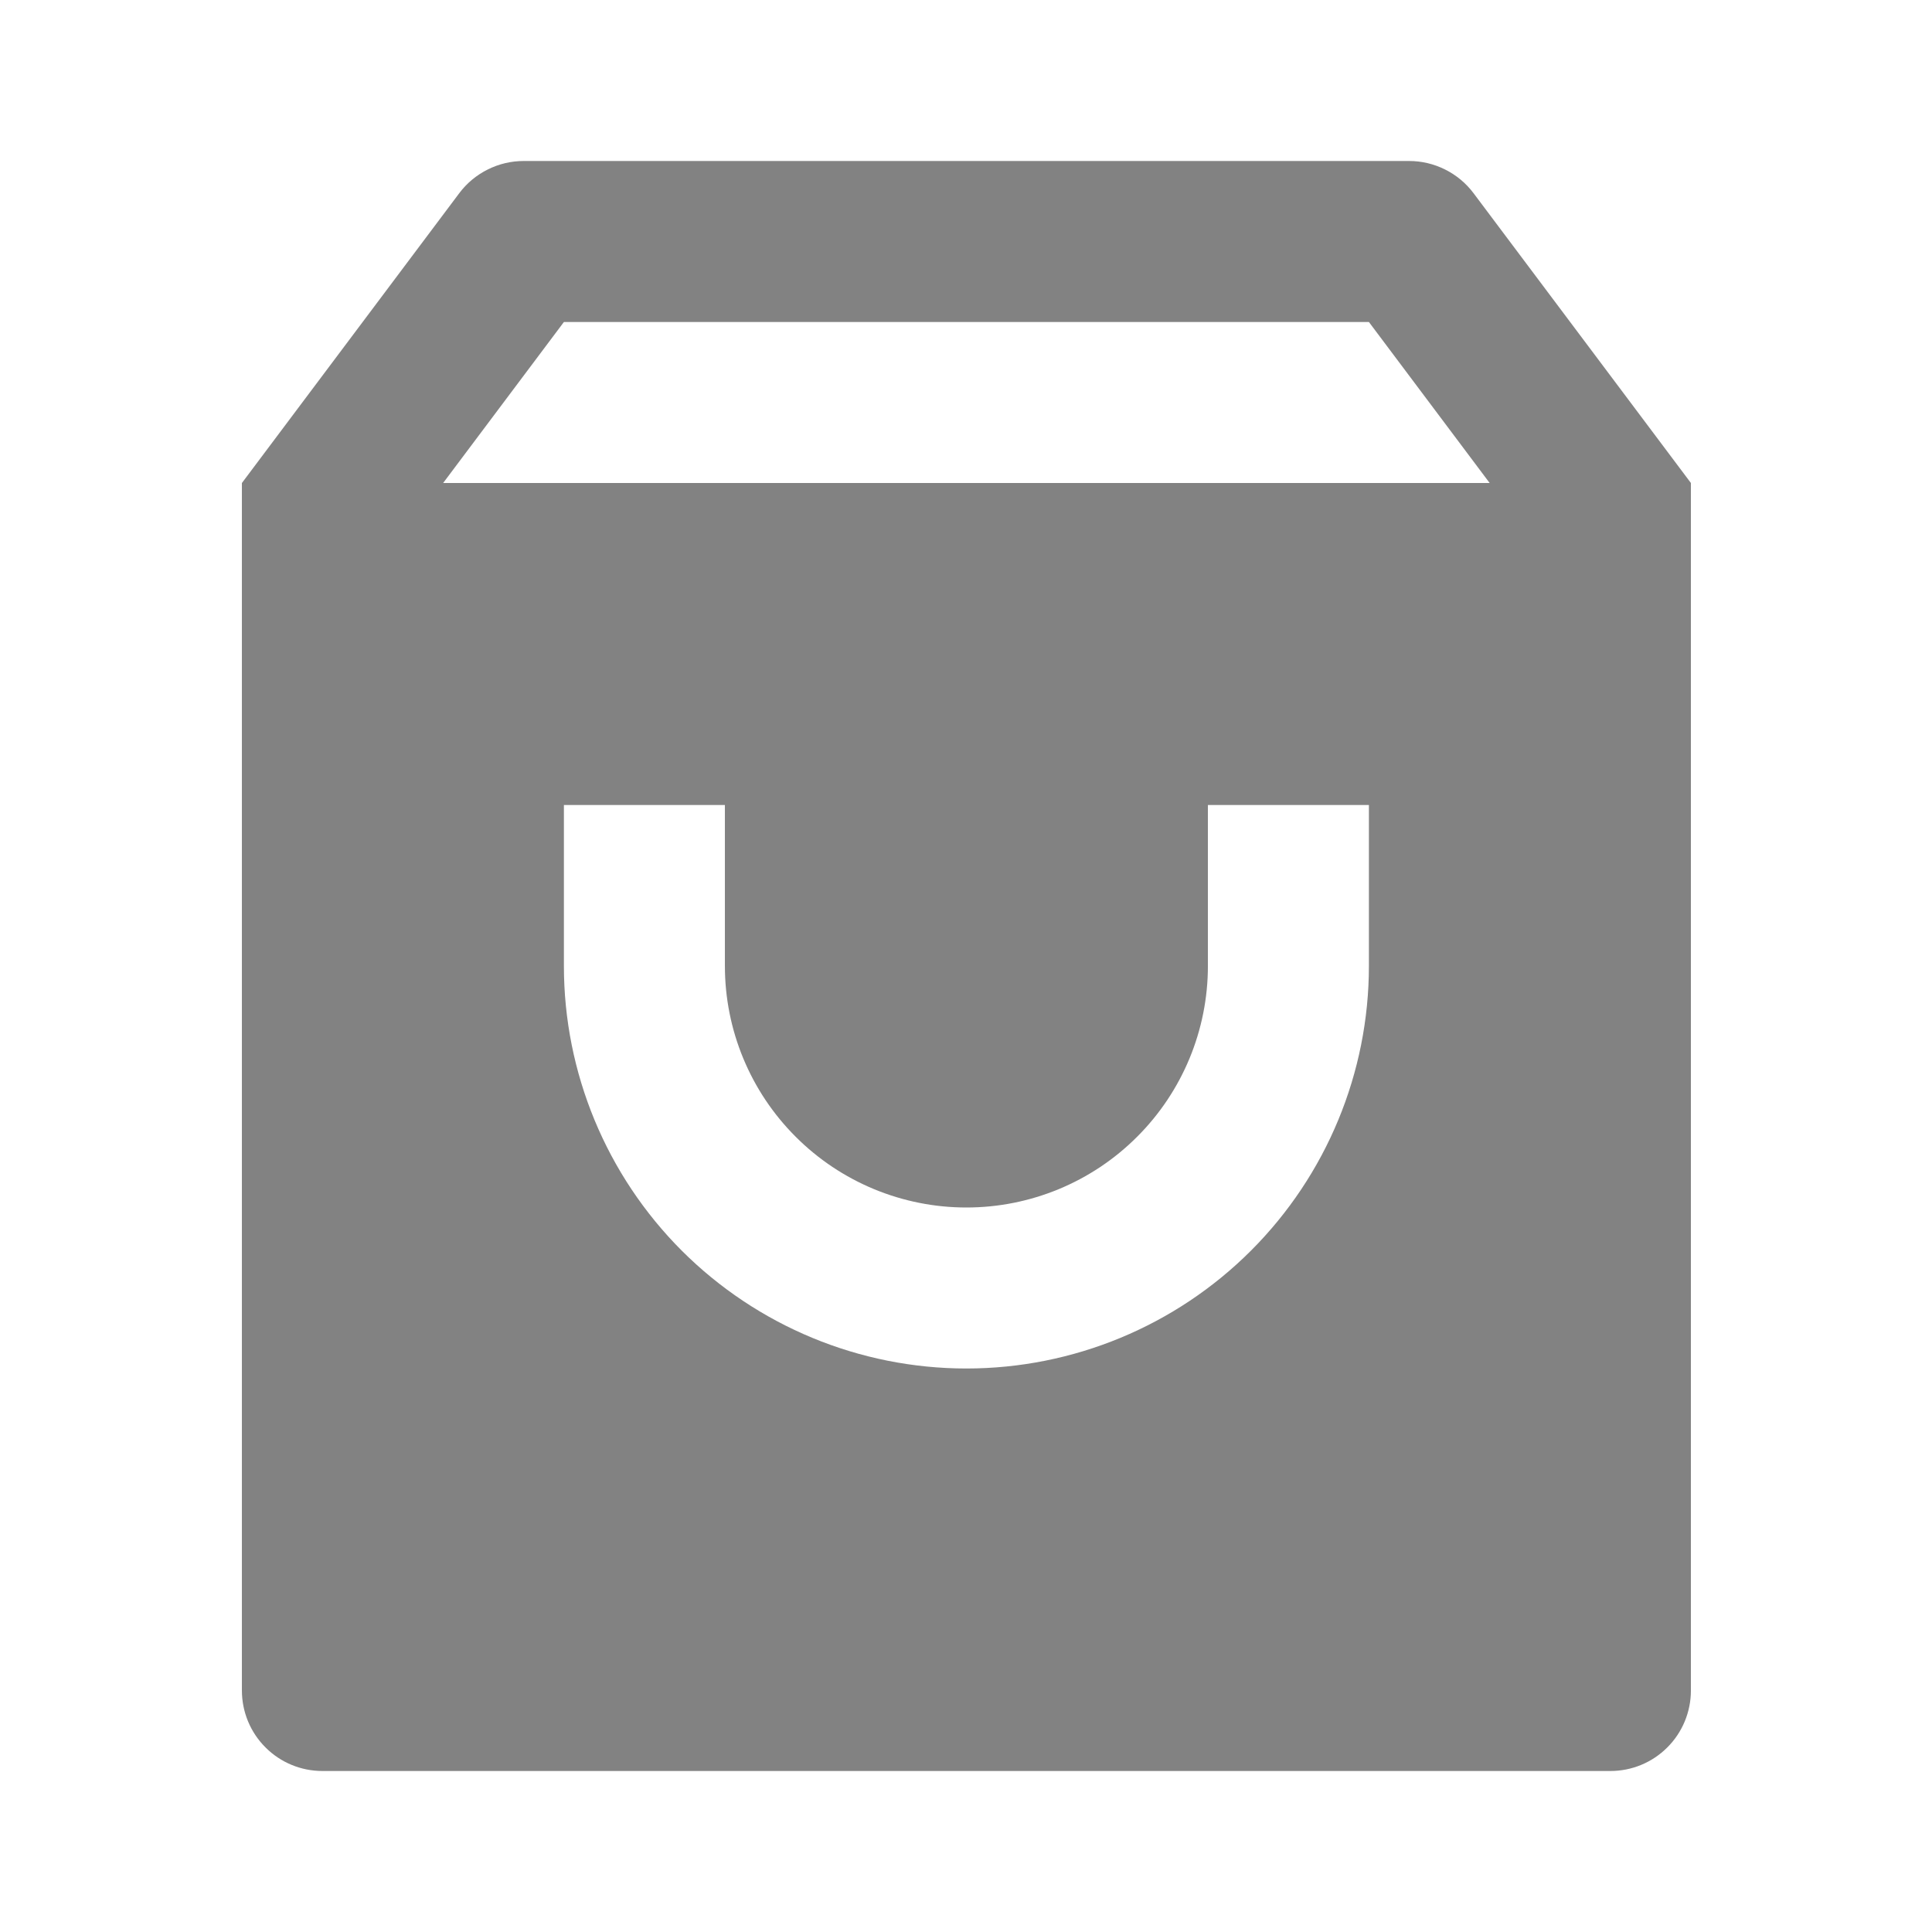
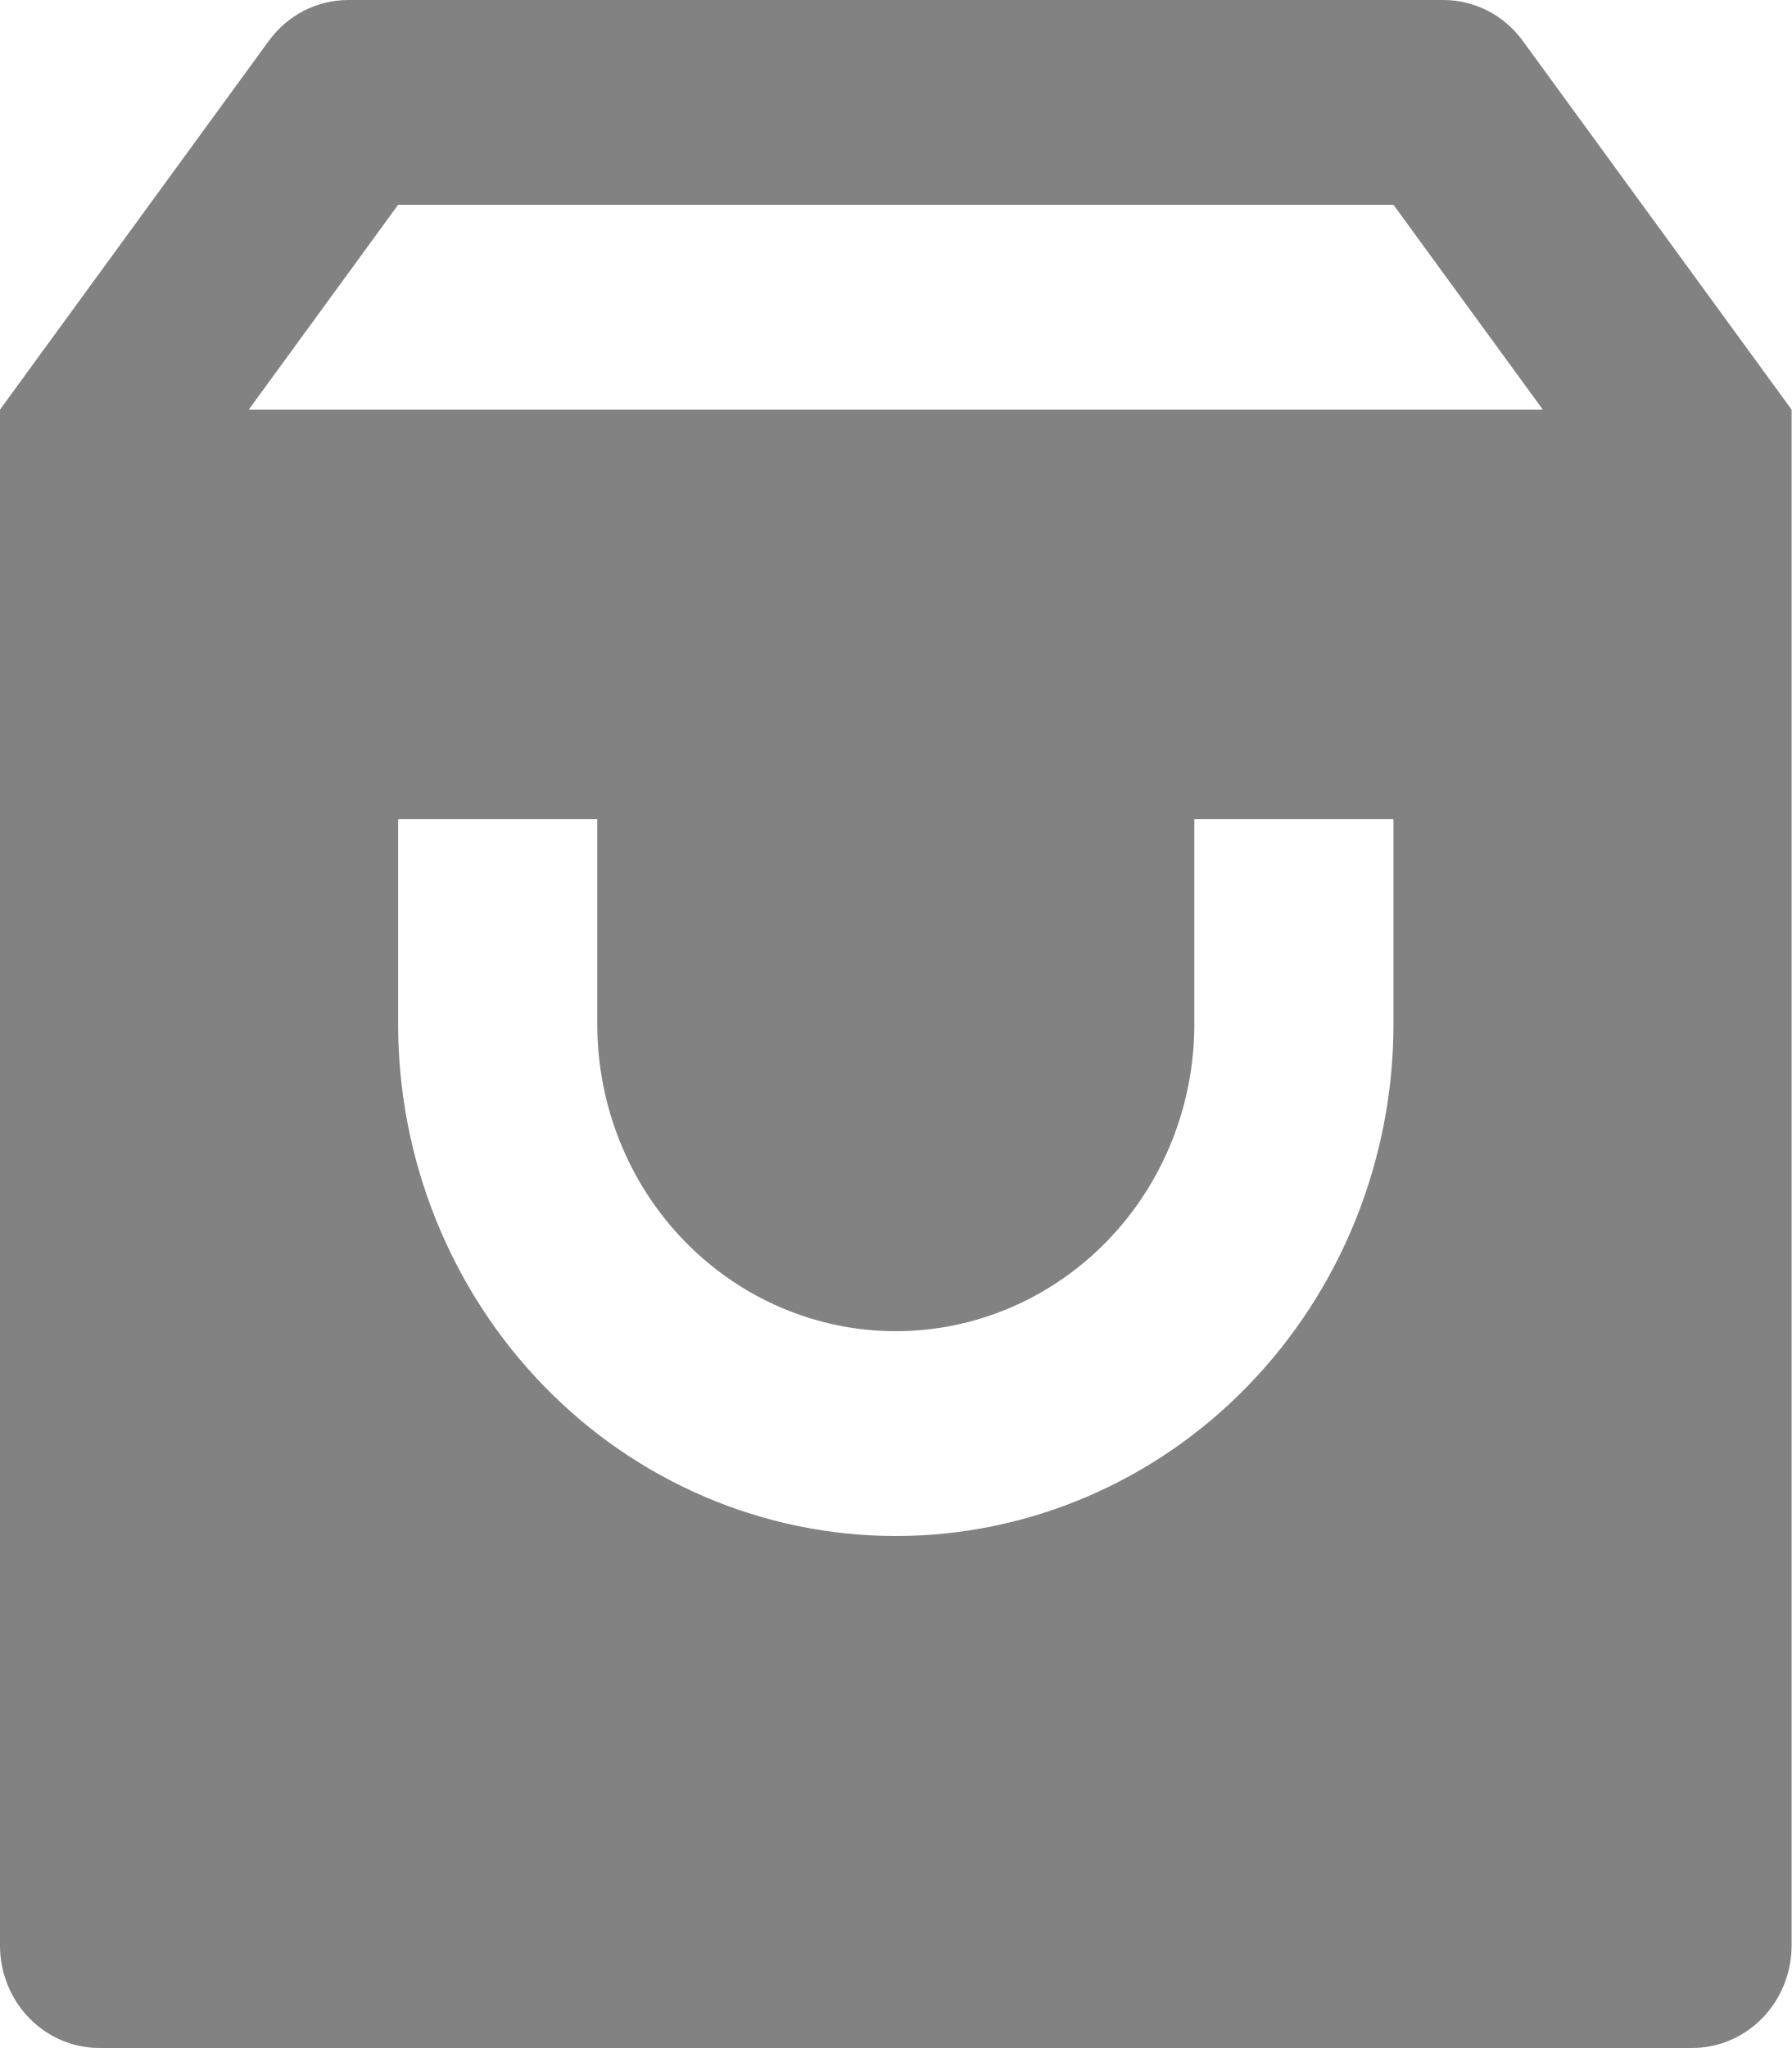
- <svg xmlns="http://www.w3.org/2000/svg" width="24" height="24" viewBox="0 0 24 24" fill="none">
-   <path d="M6.505 2H17.505C17.66 2 17.813 2.036 17.952 2.106C18.091 2.175 18.212 2.276 18.305 2.4L21.005 6V21C21.005 21.265 20.9 21.52 20.712 21.707C20.525 21.895 20.27 22 20.005 22H4.005C3.74 22 3.485 21.895 3.298 21.707C3.11 21.52 3.005 21.265 3.005 21V6L5.705 2.4C5.798 2.276 5.919 2.175 6.058 2.106C6.197 2.036 6.35 2 6.505 2ZM18.505 6L17.005 4H7.005L5.505 6H18.505ZM9.005 10H7.005V12C7.005 13.326 7.532 14.598 8.469 15.536C9.407 16.473 10.679 17 12.005 17C13.331 17 14.603 16.473 15.54 15.536C16.478 14.598 17.005 13.326 17.005 12V10H15.005V12C15.005 12.796 14.689 13.559 14.126 14.121C13.564 14.684 12.801 15 12.005 15C11.209 15 10.446 14.684 9.884 14.121C9.321 13.559 9.005 12.796 9.005 12V10Z" fill="#828282" />
+ <svg xmlns="http://www.w3.org/2000/svg" width="14" height="16" viewBox="0 0 14 16" fill="none">
+   <path d="M2.722 0H11.278C11.399 0 11.518 0.029 11.626 0.084C11.734 0.14 11.828 0.221 11.9 0.32L14 3.2V15.2C14 15.412 13.918 15.616 13.772 15.766C13.626 15.916 13.428 16 13.222 16H0.778C0.571 16 0.374 15.916 0.228 15.766C0.082 15.616 0 15.412 0 15.2V3.2L2.1 0.32C2.172 0.221 2.266 0.14 2.374 0.084C2.482 0.029 2.601 0 2.722 0ZM12.056 3.2L10.889 1.6H3.111L1.944 3.2H12.056ZM4.667 6.4H3.111V8C3.111 9.061 3.521 10.078 4.25 10.828C4.979 11.579 5.969 12 7 12C8.031 12 9.021 11.579 9.75 10.828C10.479 10.078 10.889 9.061 10.889 8V6.4H9.333V8C9.333 8.637 9.088 9.247 8.65 9.697C8.212 10.147 7.619 10.4 7 10.4C6.381 10.4 5.788 10.147 5.35 9.697C4.912 9.247 4.667 8.637 4.667 8V6.4Z" fill="#828282" />
</svg>
